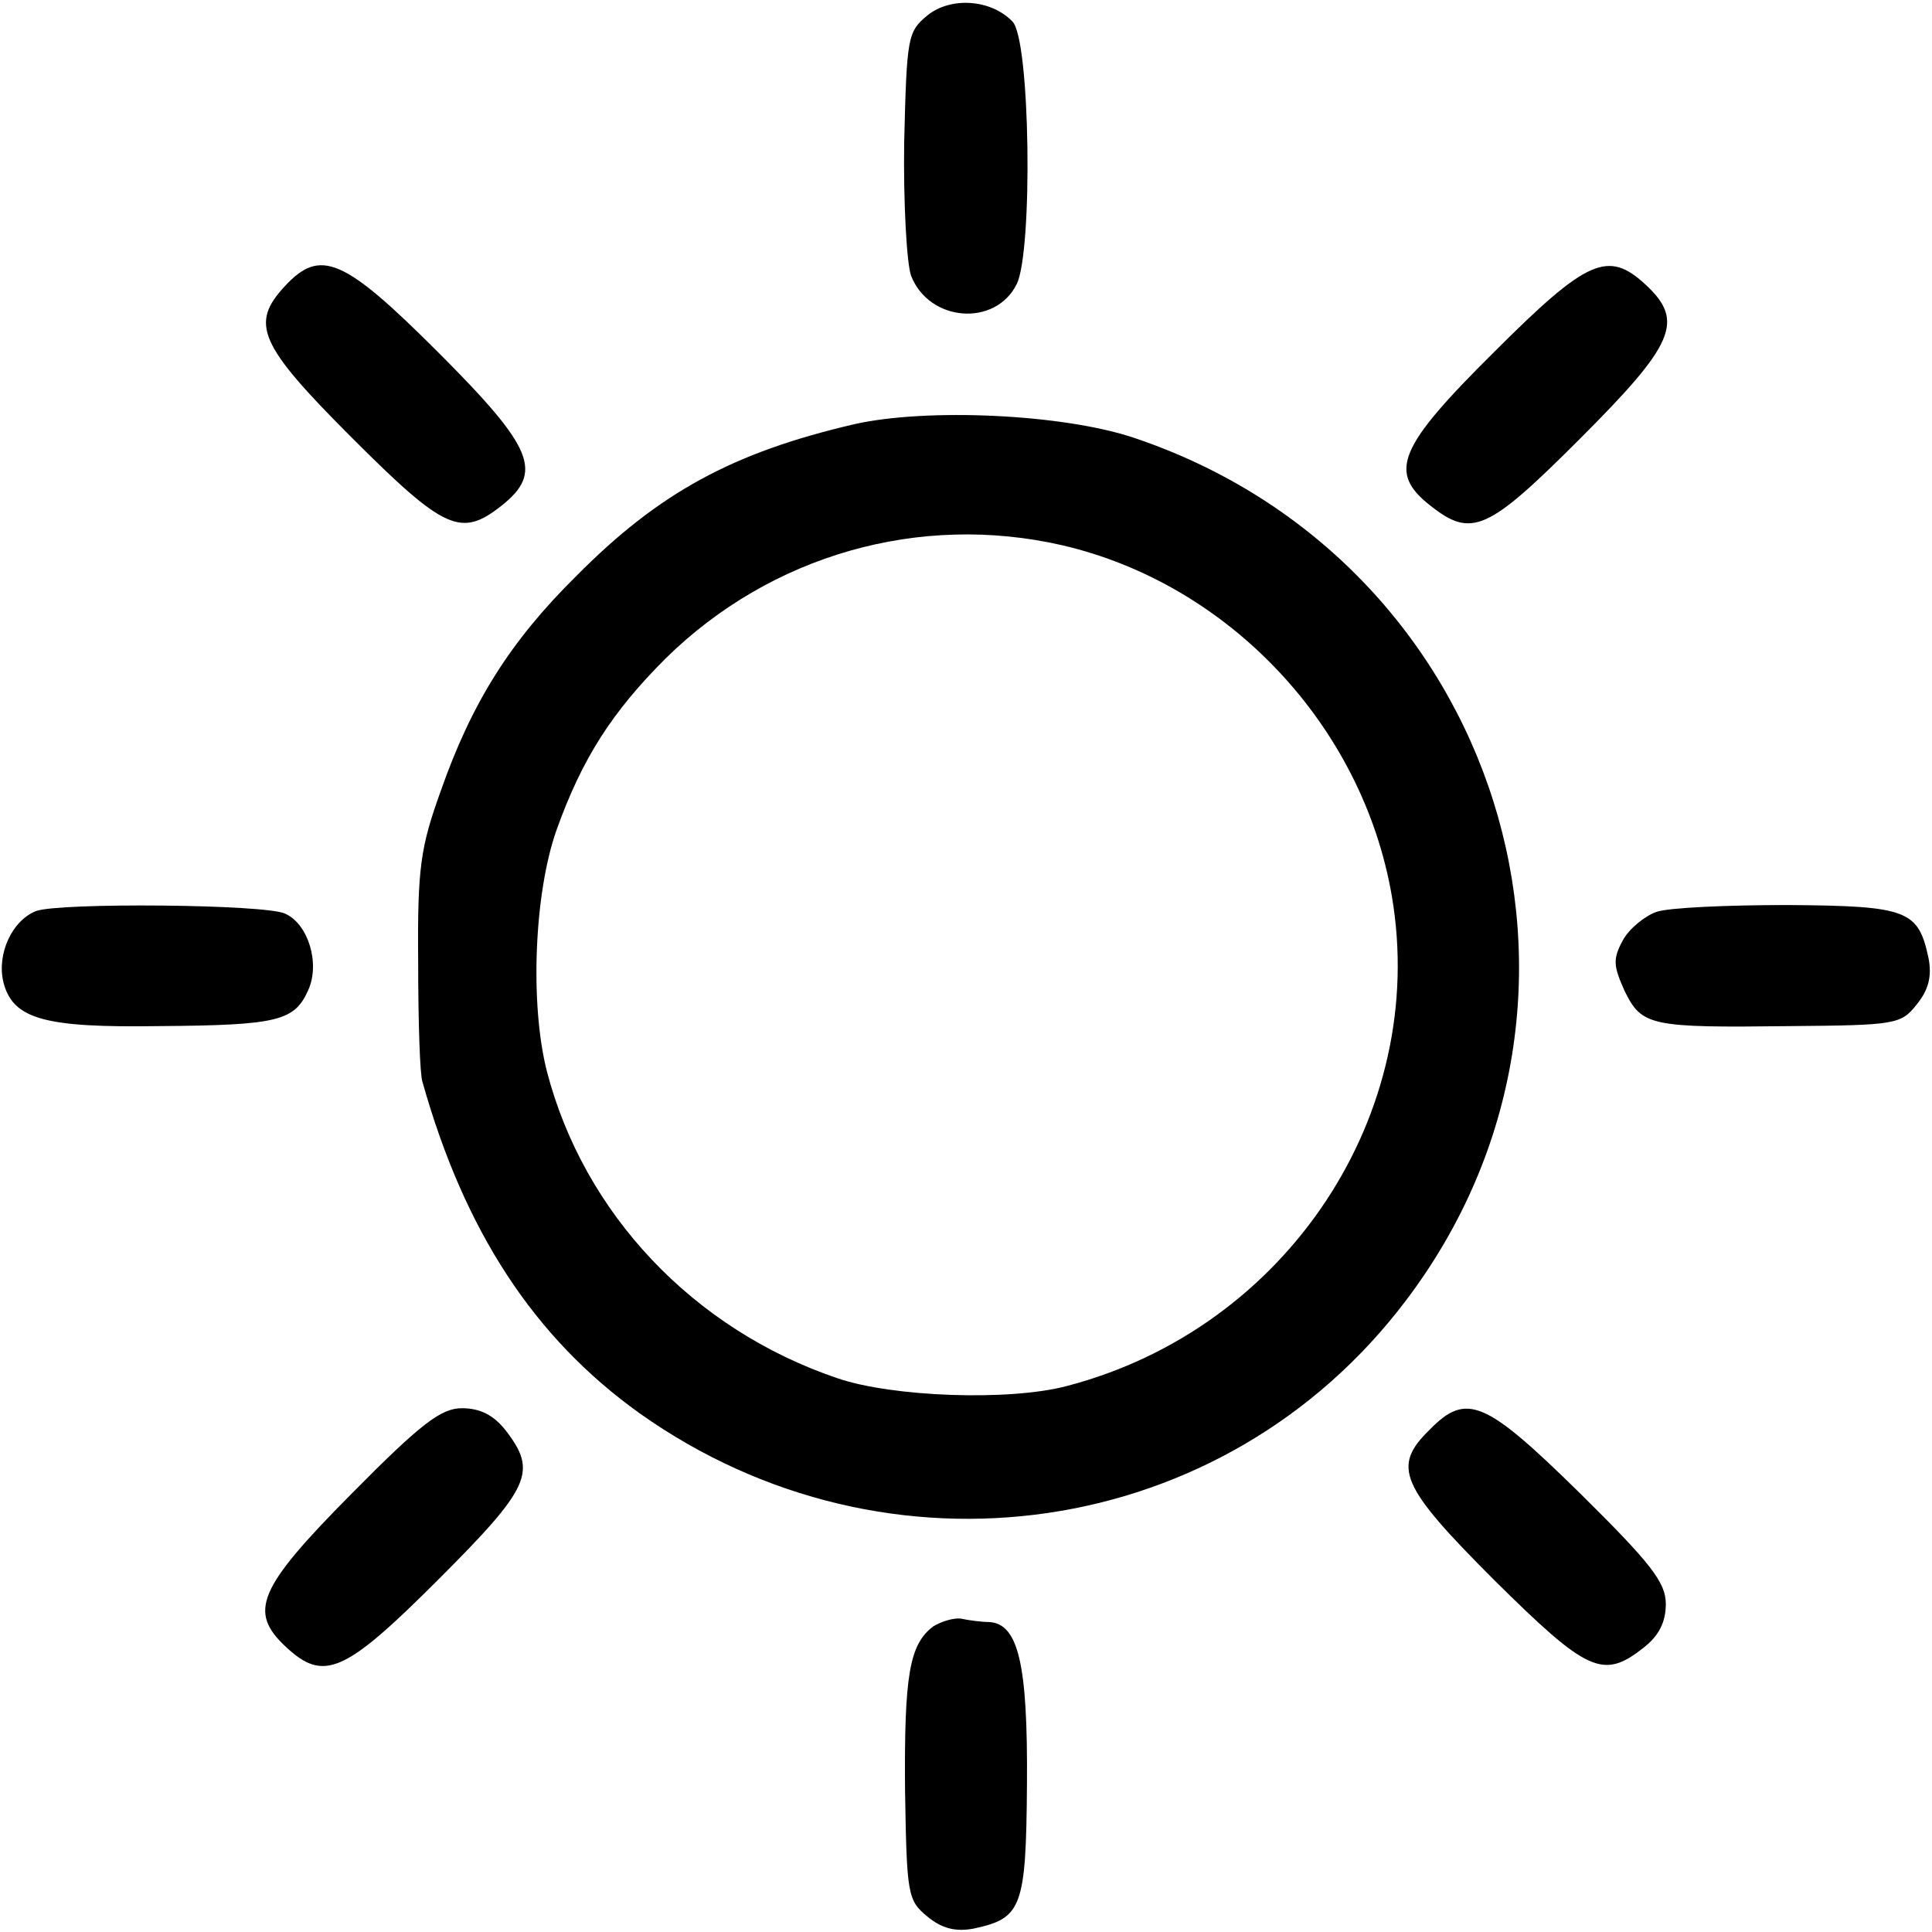
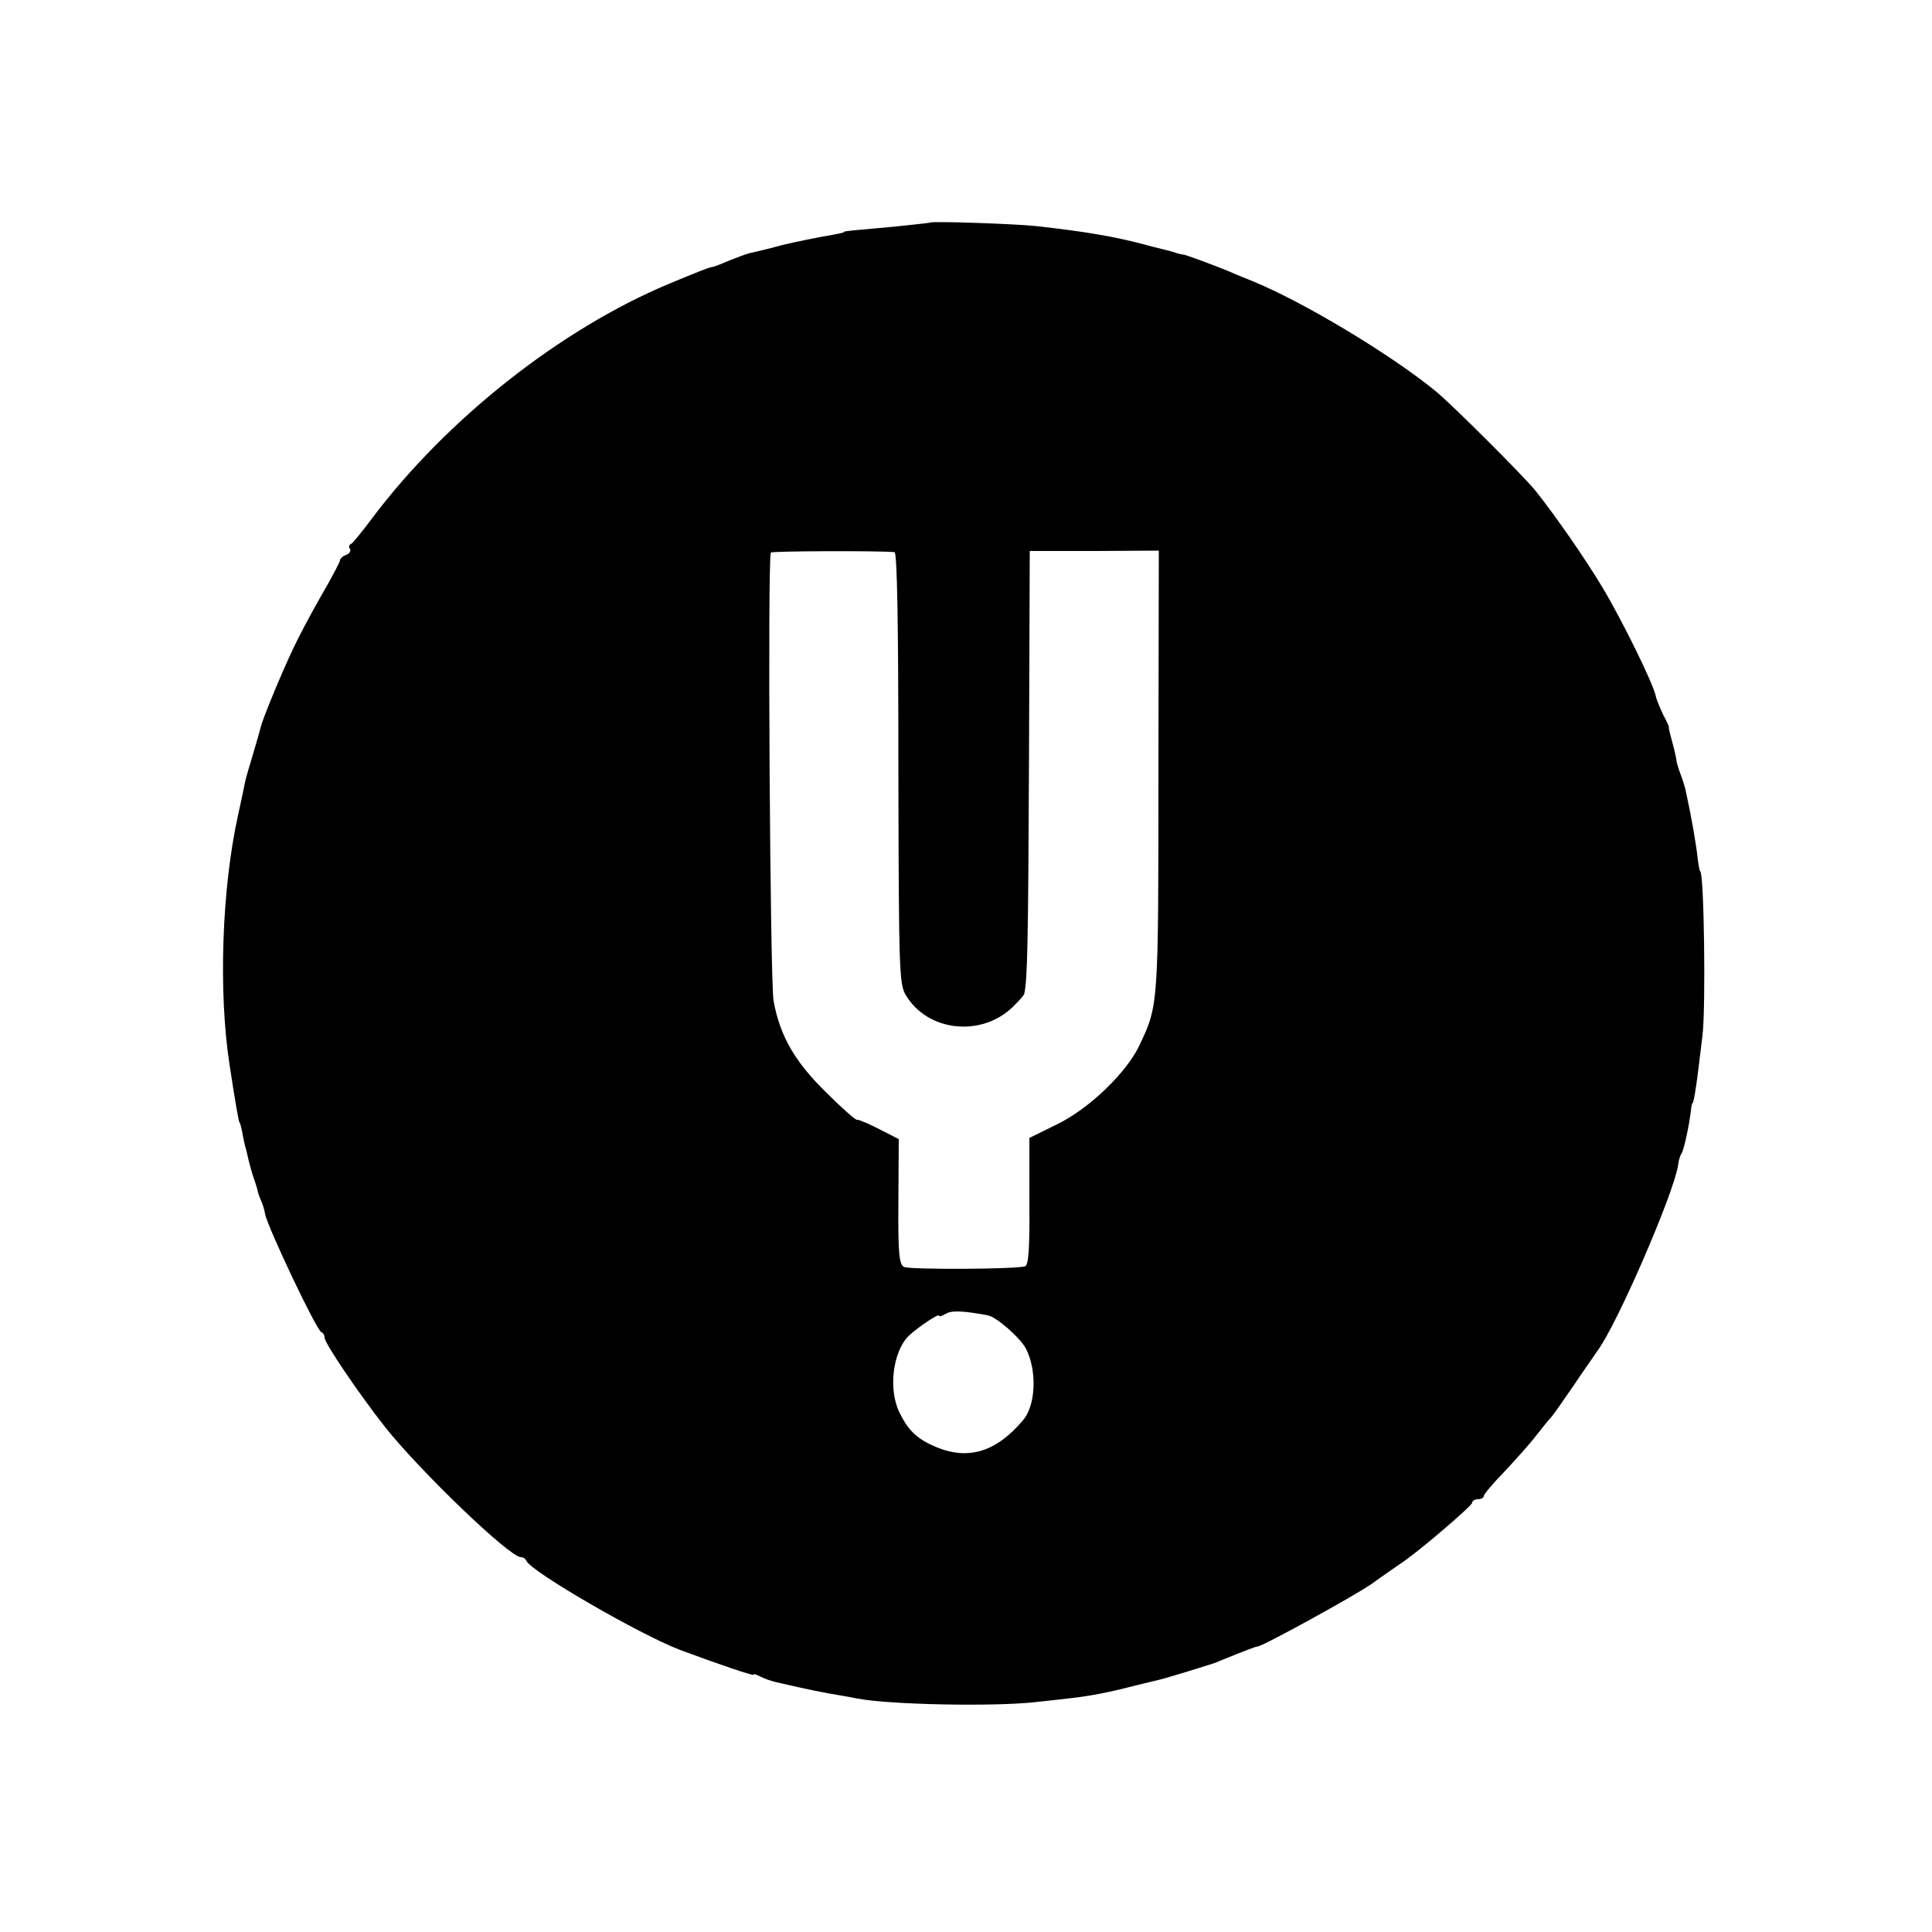
- <svg xmlns="http://www.w3.org/2000/svg" version="1.0" width="225pt" height="225pt" viewBox="0 0 225 225" preserveAspectRatio="xMidYMid meet">
-   <g transform="translate(0,225) scale(0.1,-0.1)" fill="#000000" stroke="none">
-     <path d="M1080 2232 c-23 -19 -24 -25 -27 -148 -1 -71 3 -141 8 -155 21 -54 98 -60 123 -10 19 38 16 286 -5 306 -25 26 -72 29 -99 7z" />
-     <path d="M332 1917 c-41 -44 -31 -68 78 -177 108 -108 127 -116 174 -79 49 39 38 67 -74 179 -110 110 -137 121 -178 77z" />
-     <path d="M1740 1840 c-112 -111 -124 -140 -74 -179 48 -38 67 -29 174 78 110 110 122 137 77 179 -44 41 -68 31 -177 -78z" />
-     <path d="M995 1756 c-142 -33 -228 -80 -324 -177 -77 -76 -122 -148 -158 -251 -23 -64 -27 -88 -26 -198 0 -69 2 -132 5 -140 49 -174 130 -298 253 -386 289 -205 681 -148 892 131 269 354 109 862 -316 1005 -83 28 -242 35 -326 16z m242 -141 c194 -45 350 -210 384 -409 43 -253 -122 -503 -378 -570 -67 -18 -204 -13 -268 9 -168 57 -295 192 -338 357 -20 78 -15 207 11 281 30 84 65 138 127 200 123 121 296 170 462 132z" />
-     <path d="M42 1189 c-28 -11 -46 -50 -38 -83 11 -43 48 -53 181 -51 139 1 158 6 174 42 14 31 0 77 -27 89 -23 11 -263 13 -290 3z" />
-     <path d="M1929 1188 c-14 -5 -32 -20 -39 -33 -12 -22 -11 -30 2 -59 20 -41 30 -43 193 -41 122 1 129 2 147 25 14 17 18 33 14 54 -12 56 -24 61 -164 62 -70 0 -139 -3 -153 -8z" />
-     <path d="M409 510 c-109 -110 -120 -137 -76 -178 44 -41 68 -31 177 78 108 108 116 126 79 174 -14 18 -30 26 -51 26 -24 0 -47 -17 -129 -100z" />
-     <path d="M1665 585 c-44 -43 -35 -65 75 -175 109 -108 127 -116 174 -79 18 14 26 30 26 51 0 25 -17 47 -100 129 -110 108 -132 118 -175 74z" />
-     <path d="M1087 356 c-28 -21 -34 -57 -33 -190 2 -123 3 -129 26 -148 17 -14 33 -18 54 -14 56 12 61 24 62 169 1 139 -10 186 -44 188 -9 0 -24 2 -33 4 -8 1 -22 -3 -32 -9z" />
+ <svg xmlns="http://www.w3.org/2000/svg" version="1.0" width="500pt" height="500pt" viewBox="0 0 500 500" preserveAspectRatio="xMidYMid meet">
+   <g transform="translate(0,500) scale(0.1,-0.1)" fill="#000000" stroke="none">
+     <path d="M2407 4424 c-1 -1 -40 -5 -87 -10 -121 -11 -135 -12 -135 -14 0 -2 -14 -5 -60 -13 -61 -12 -91 -18 -130 -29 -22 -5 -47 -12 -55 -13 -8 -2 -32 -11 -52 -19 -21 -9 -41 -17 -45 -17 -11 -2 -36 -12 -113 -44 -281 -118 -574 -350 -766 -605 -27 -36 -52 -67 -56 -68 -5 -2 -6 -8 -2 -13 3 -5 -2 -12 -10 -15 -9 -3 -16 -10 -16 -14 0 -4 -22 -46 -50 -94 -27 -47 -59 -108 -71 -134 -35 -74 -80 -185 -84 -203 -2 -8 -11 -40 -20 -70 -9 -30 -19 -63 -21 -74 -2 -11 -10 -49 -18 -85 -42 -190 -51 -457 -22 -645 15 -99 24 -150 26 -150 1 0 4 -11 7 -25 2 -14 6 -29 7 -35 2 -5 6 -23 10 -40 4 -16 10 -37 13 -45 3 -8 7 -21 9 -28 1 -8 6 -21 10 -30 4 -9 9 -25 10 -34 8 -37 133 -301 146 -306 5 -2 8 -8 8 -14 0 -14 90 -147 158 -233 92 -115 321 -335 350 -335 6 0 12 -4 14 -9 10 -27 295 -192 398 -231 97 -36 190 -68 190 -64 0 3 8 0 18 -5 11 -6 30 -12 43 -15 82 -19 128 -28 154 -32 17 -3 41 -7 55 -10 84 -16 355 -21 460 -9 30 3 71 8 90 10 53 6 99 15 165 32 33 8 65 16 70 17 8 2 76 22 135 41 3 1 14 5 25 10 64 26 86 34 90 34 14 1 247 129 295 162 30 22 64 45 74 52 41 26 186 150 186 158 0 5 7 9 15 9 8 0 15 4 15 8 0 5 24 33 53 63 28 30 66 72 82 93 17 22 35 44 41 50 5 6 31 43 57 81 26 39 54 78 61 89 49 64 198 407 209 481 1 11 5 25 9 30 6 10 19 69 24 110 1 11 3 20 4 20 3 0 9 37 15 85 3 25 8 65 11 90 9 75 4 425 -6 425 -1 0 -4 14 -6 30 -4 38 -16 108 -30 172 -2 12 -9 35 -15 50 -6 16 -10 30 -10 33 0 3 -4 23 -10 45 -6 22 -11 41 -10 43 1 1 -6 16 -15 33 -8 17 -17 38 -19 48 -6 31 -87 196 -138 281 -45 75 -122 186 -174 251 -31 38 -216 223 -258 257 -116 95 -344 232 -475 285 -25 10 -54 22 -65 27 -34 14 -110 42 -112 41 -2 0 -8 1 -15 3 -7 3 -26 8 -43 12 -16 4 -32 8 -35 9 -80 22 -162 36 -290 50 -56 6 -269 13 -273 9z m-92 -853 c7 -1 10 -194 10 -559 1 -520 2 -559 19 -587 57 -96 198 -110 279 -29 15 15 28 29 28 33 8 38 10 131 12 600 l2 545 167 0 167 1 -1 -573 c0 -607 0 -603 -49 -707 -34 -72 -132 -166 -216 -206 l-69 -34 0 -164 c1 -122 -2 -165 -11 -168 -21 -8 -297 -9 -313 -2 -13 6 -16 33 -15 169 l1 162 -51 26 c-27 14 -53 25 -57 24 -4 -1 -40 31 -80 71 -81 79 -120 147 -136 237 -9 49 -16 1146 -7 1160 2 4 284 5 320 1z m241 -1975 c23 -4 84 -58 99 -86 29 -56 26 -146 -7 -185 -69 -82 -141 -105 -225 -70 -48 20 -71 41 -94 87 -31 60 -19 160 23 201 22 21 78 59 78 52 0 -3 8 -1 18 5 14 9 44 8 108 -4z" />
  </g>
</svg>
